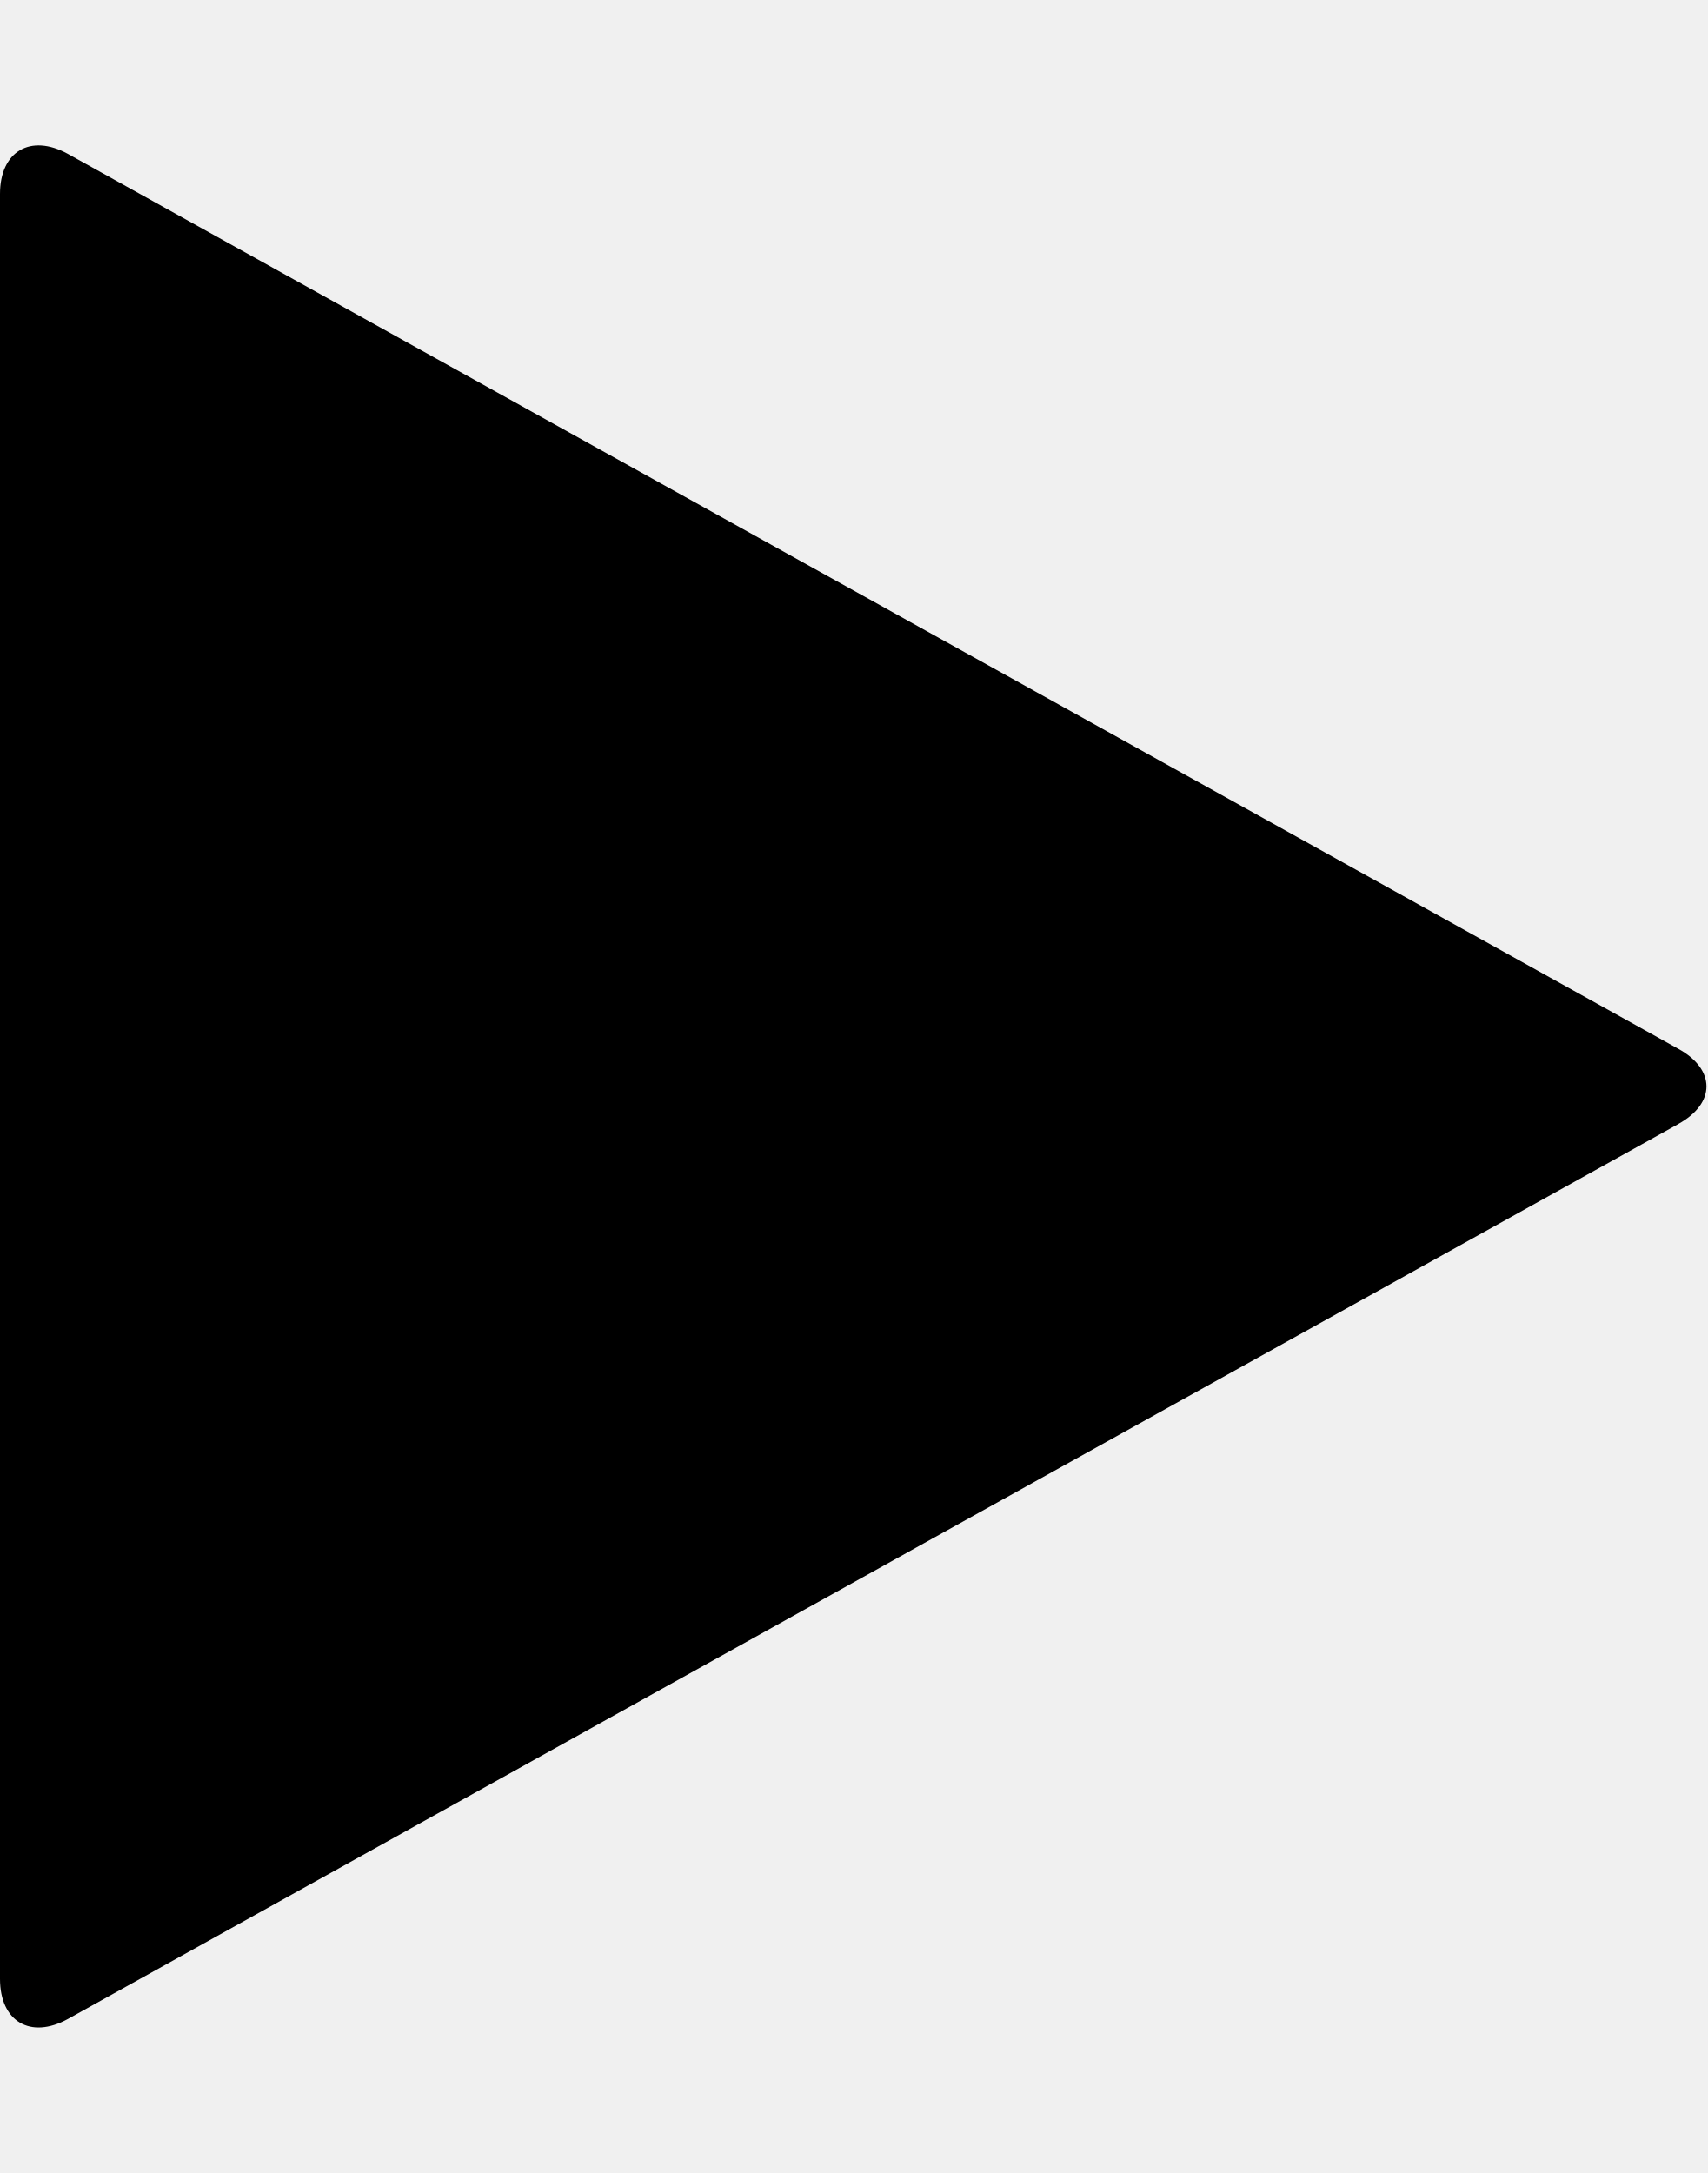
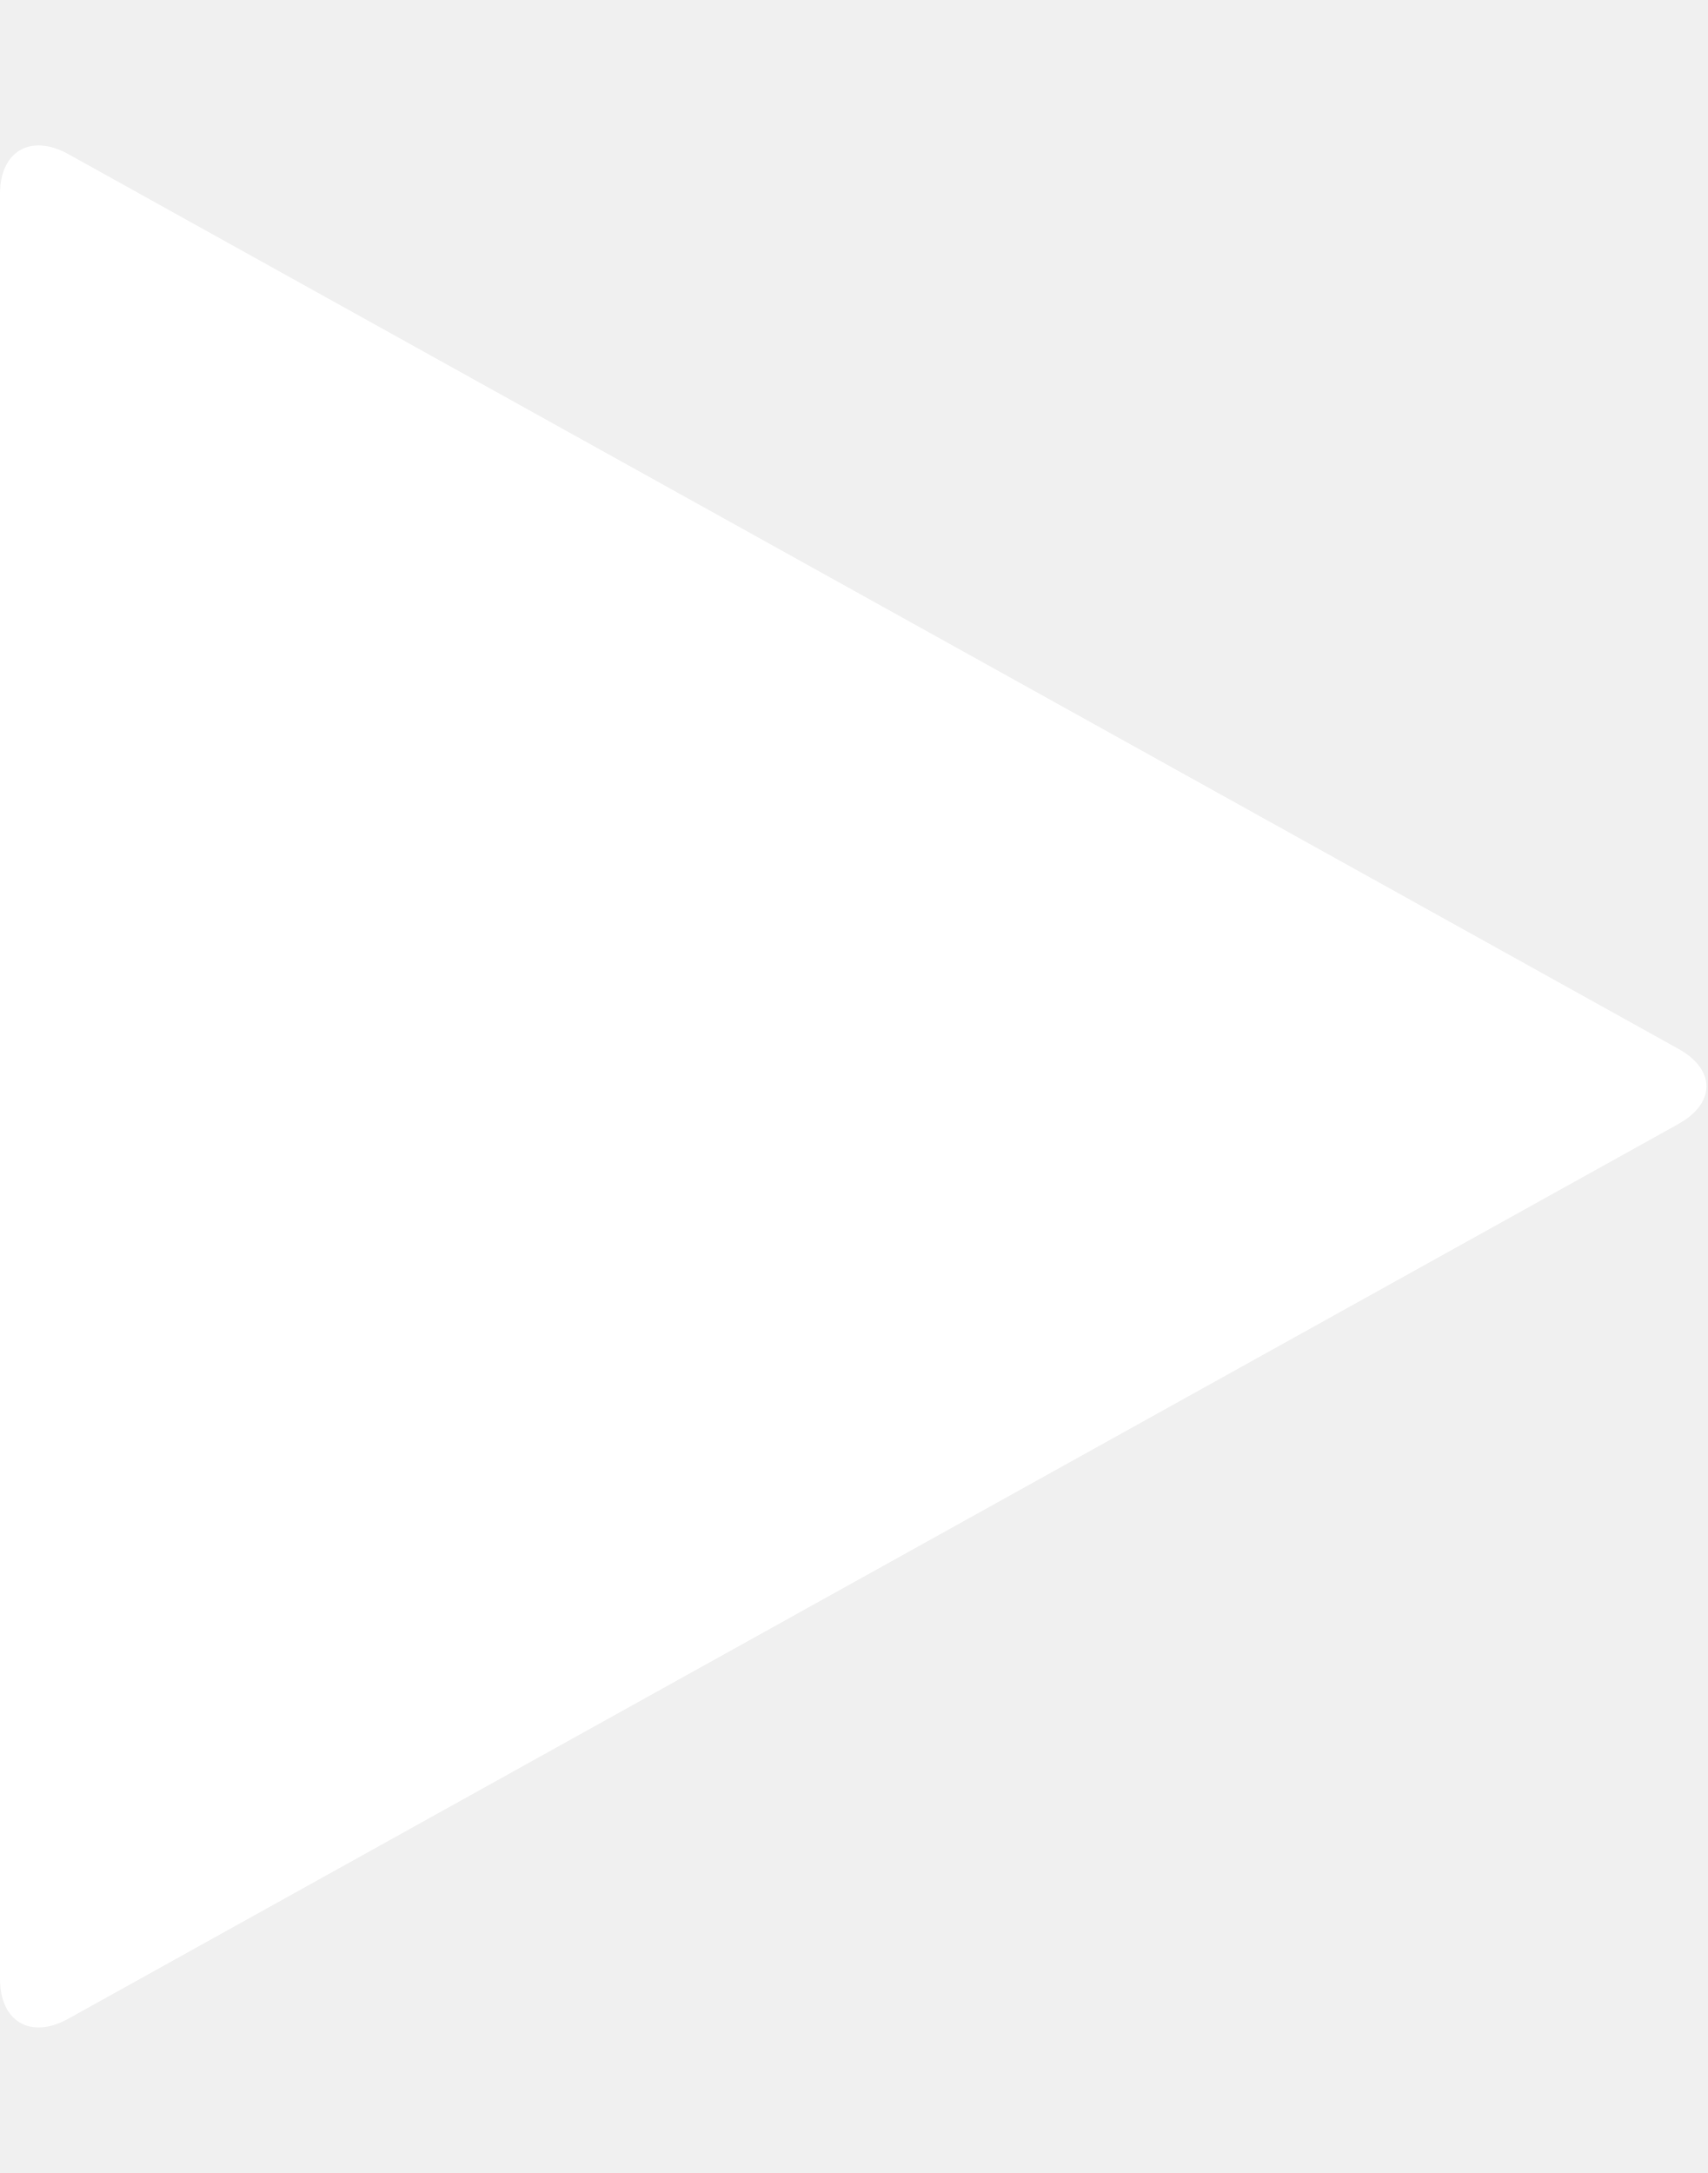
- <svg xmlns="http://www.w3.org/2000/svg" version="1.1" width="22" height="28" viewBox="0 0 22 28">
+ <svg xmlns="http://www.w3.org/2000/svg" version="1.1" width="22" height="28" viewBox="0 0 22 28" fill="#fff">
  <path d="M21.625 14.484l-20.75 11.531c-0.484 0.266-0.875 0.031-0.875-0.516v-23c0-0.547 0.391-0.781 0.875-0.516l20.75 11.531c0.484 0.266 0.484 0.703 0 0.969z" />
</svg>
